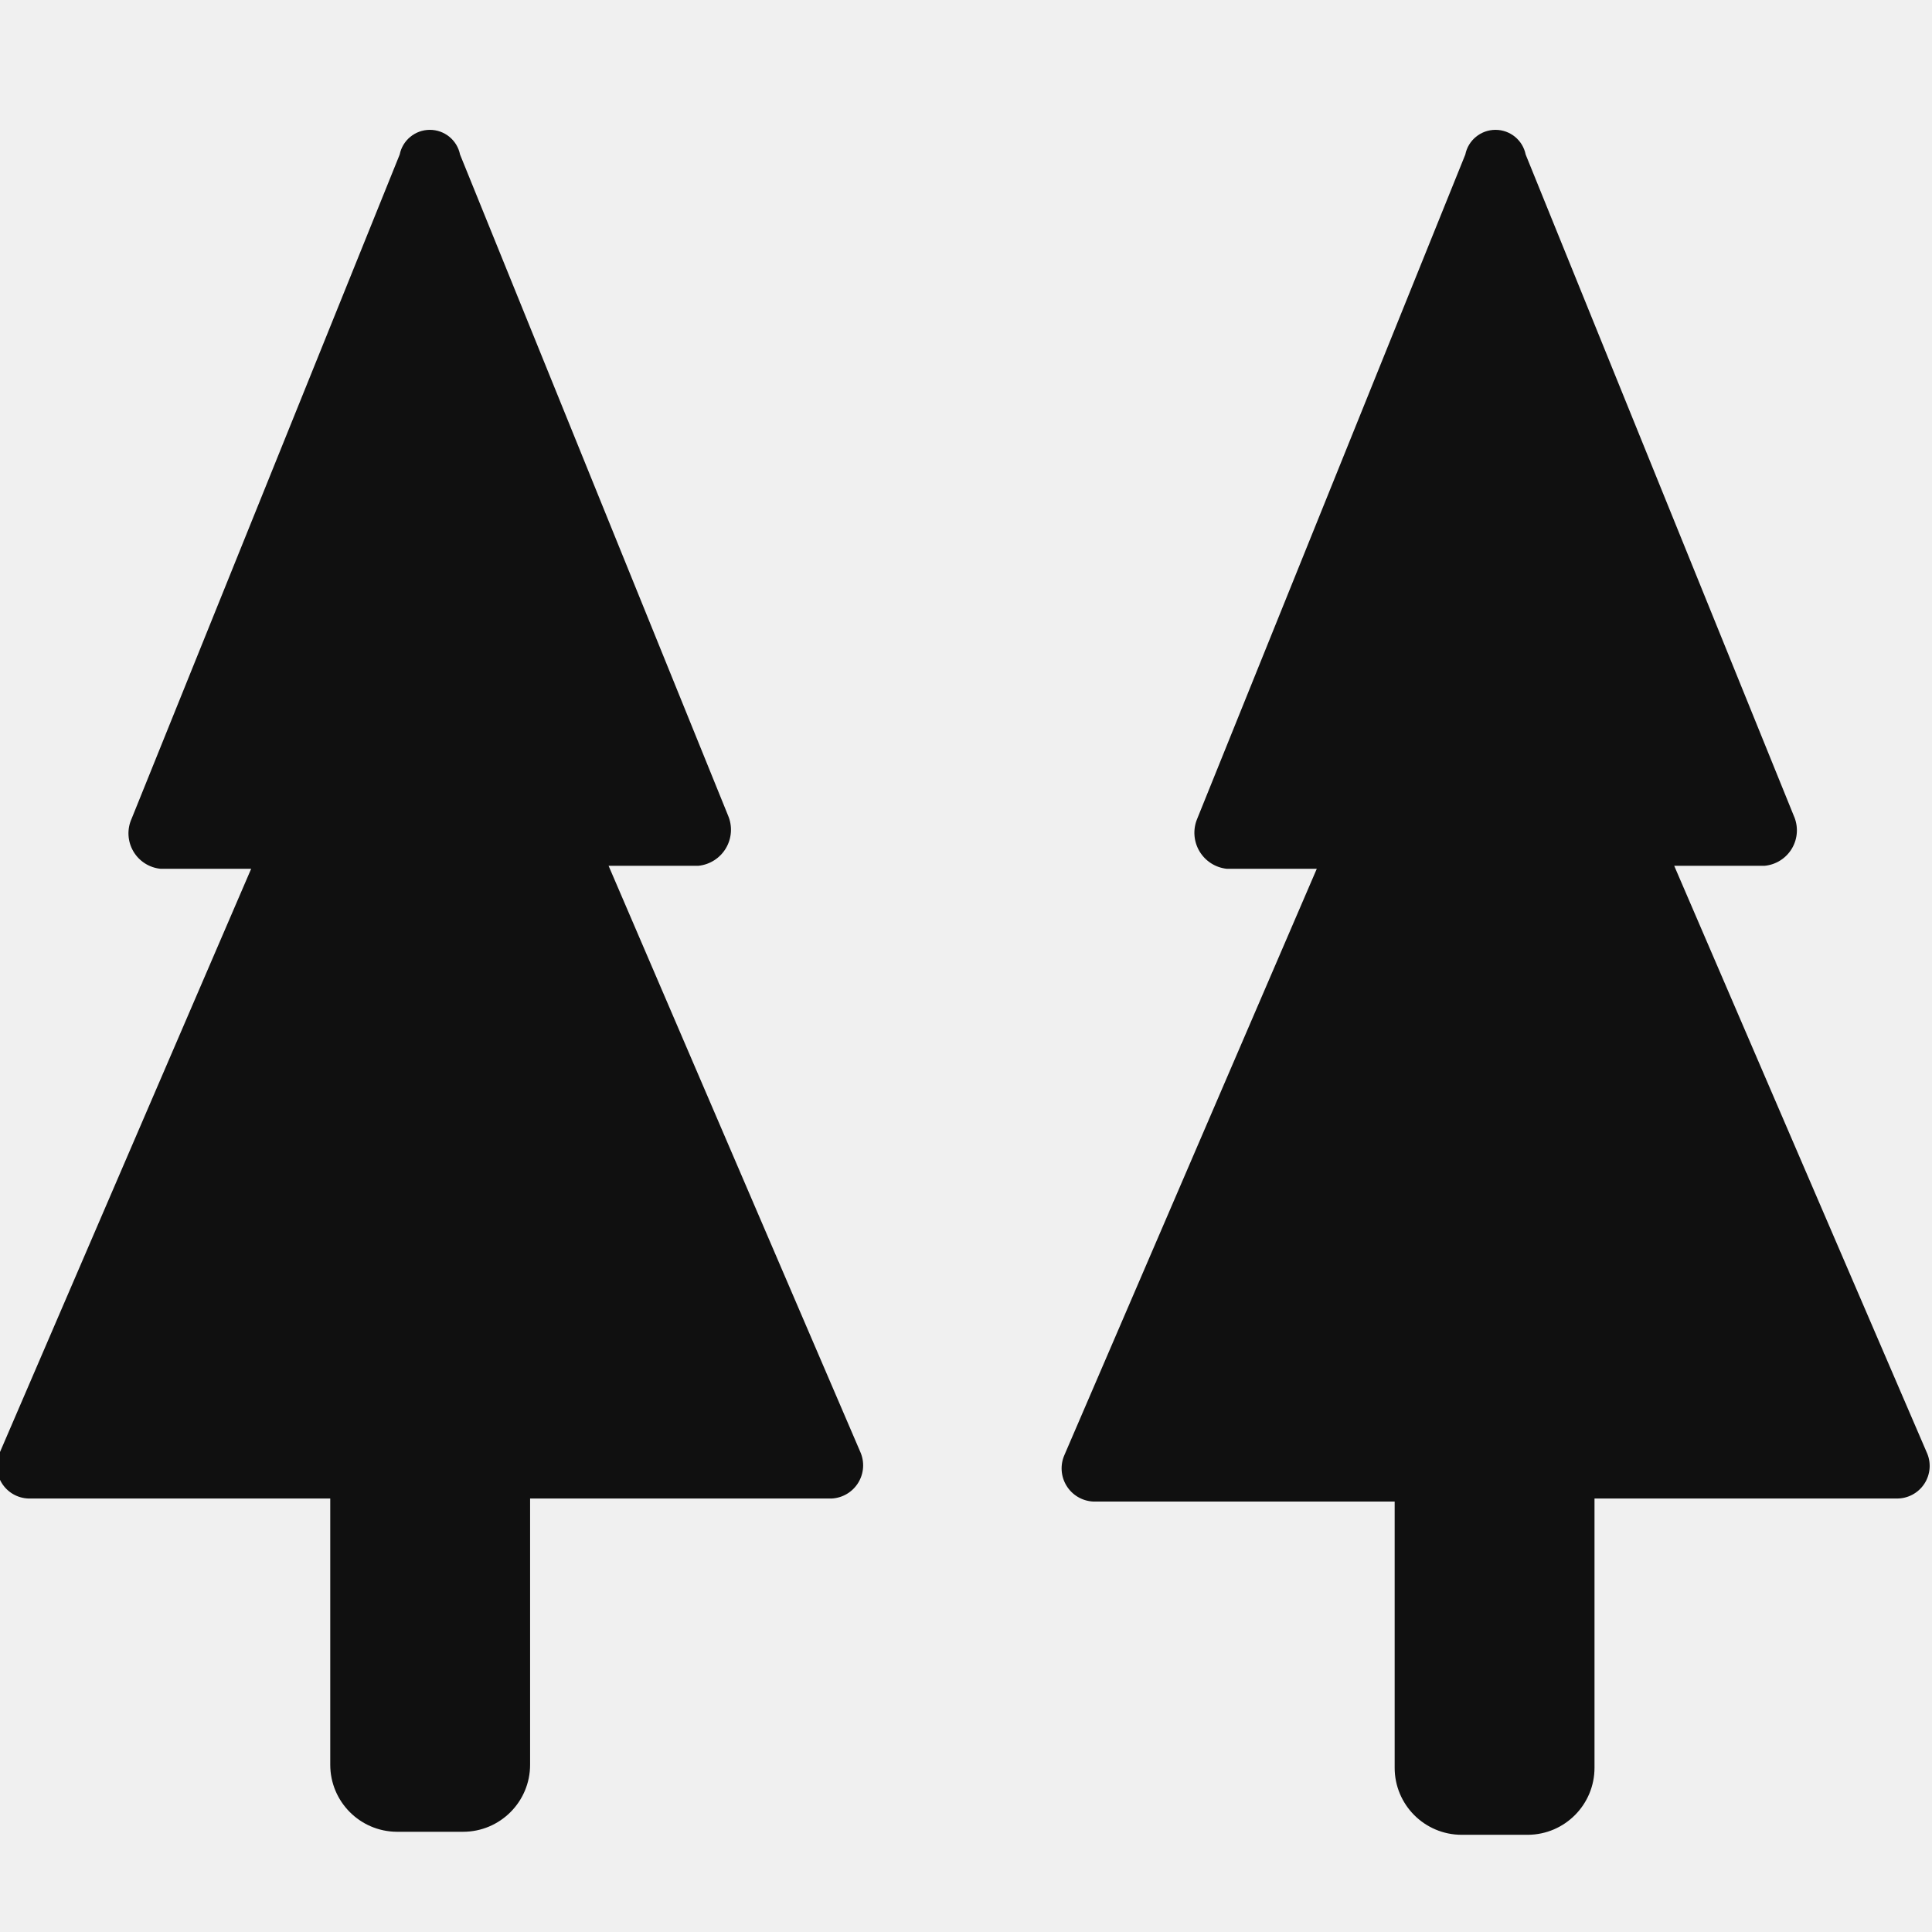
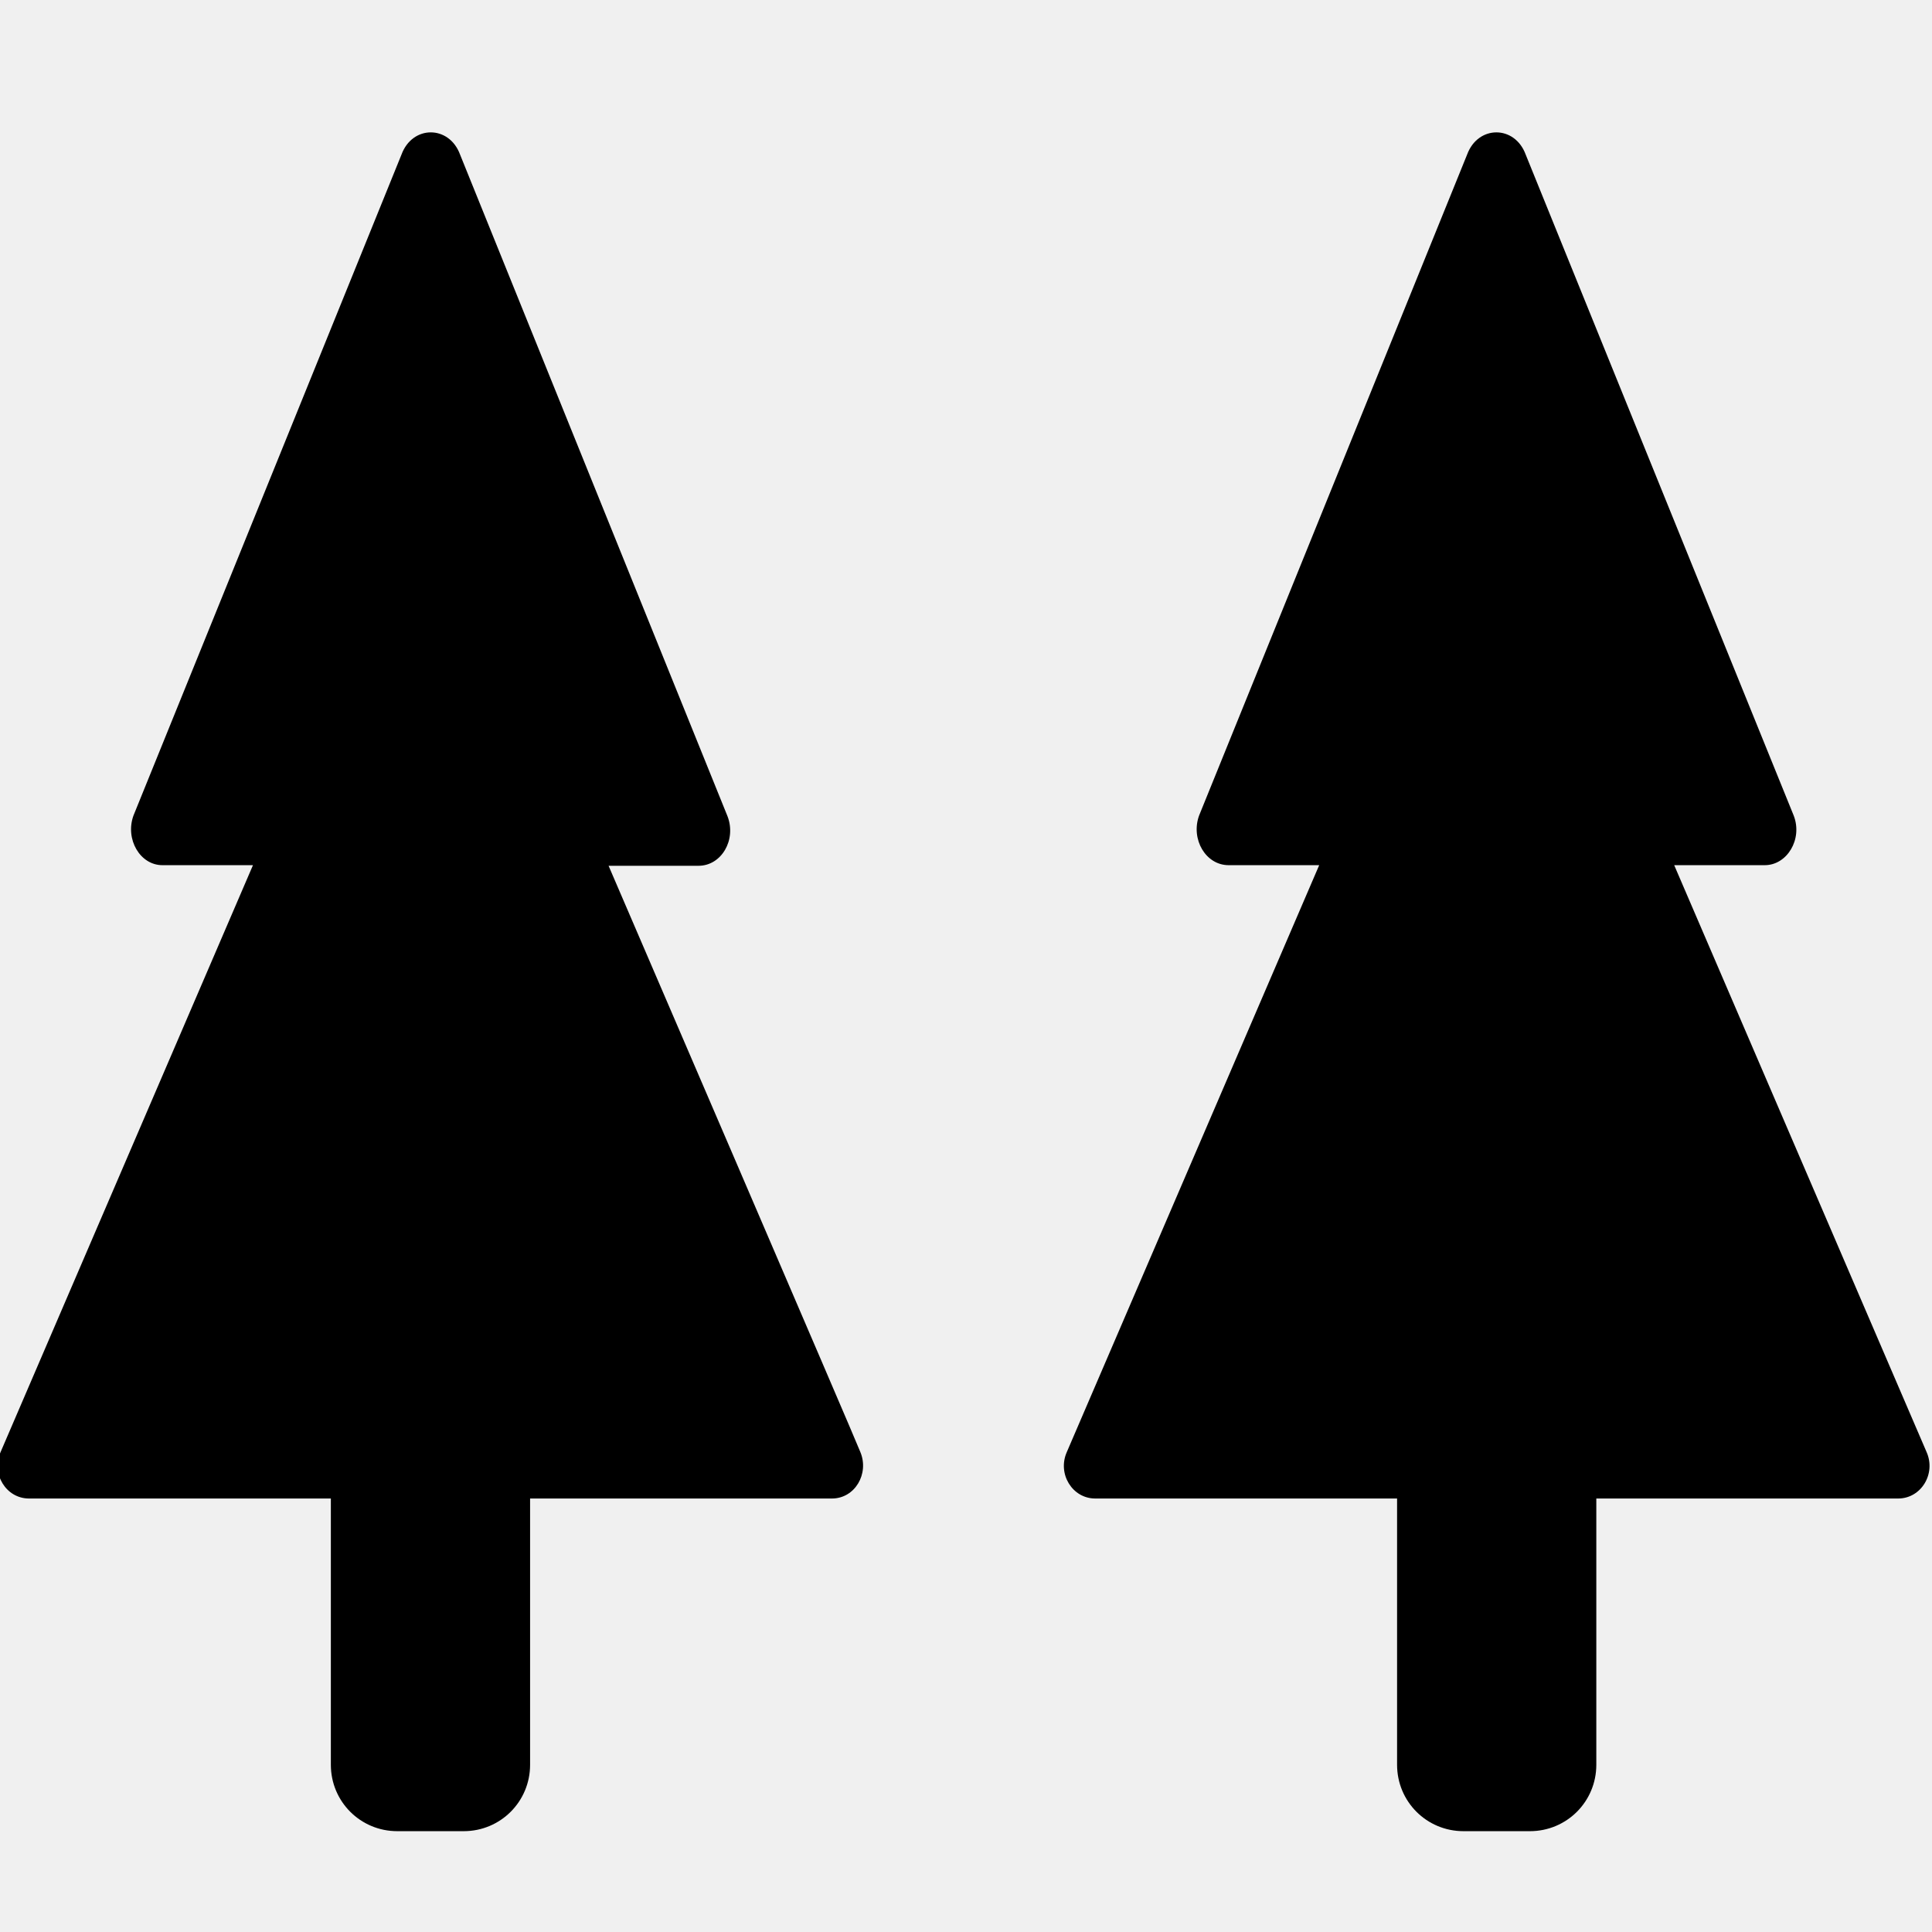
- <svg xmlns="http://www.w3.org/2000/svg" width="32" height="32" viewBox="0 0 32 32">
-   <defs>
-     <mask id="a" x="-0.04" y="0" width="32.04" height="32" maskUnits="userSpaceOnUse">
-       <path d="M31.91,24.05l-4.18-9.71h1.5a.59.59,0,0,0,.48-.83L25.27,2.56a.51.51,0,0,0-1,0l-4.44,11a.6.6,0,0,0,.49.83h1.49l-4.18,9.71a.55.55,0,0,0,.47.77h5v4.41a1.11,1.11,0,0,0,1.11,1.11h1.1a1.11,1.11,0,0,0,1.1-1.11V24.82h5A.54.54,0,0,0,31.91,24.05ZM10.08,14.34h1.49a.6.6,0,0,0,.49-.83L7.62,2.56a.51.51,0,0,0-1,0l-4.44,11a.59.59,0,0,0,.48.83h1.5L0,24.05a.54.54,0,0,0,.47.77h5v4.41a1.11,1.11,0,0,0,1.1,1.11h1.1a1.11,1.11,0,0,0,1.11-1.11V24.82h5a.55.55,0,0,0,.47-.77Z" fill="#fff" fill-rule="evenodd" />
-     </mask>
-   </defs>
-   <g mask="url(#a)">
-     <path d="M0,0H32V32H0Z" fill="#101010" fill-rule="evenodd" />
-   </g>
+ <svg xmlns="http://www.w3.org/2000/svg" version="1.1" id="Layer_1" x="0px" y="0px" width="32px" height="32px" viewBox="0 0 32 32" enable-background="new 0 0 32 32" xml:space="preserve">
+   <path id="a_2_" fill-rule="evenodd" clip-rule="evenodd" d="M31.91,24.05l-4.18-9.72h1.5c0.37,0,0.63-0.43,0.48-0.82L25.27,2.56  c-0.18-0.49-0.79-0.49-0.97,0l-4.44,10.95c-0.14,0.39,0.11,0.82,0.49,0.82h1.5l-4.18,9.72c-0.16,0.36,0.09,0.77,0.47,0.77h5v4.41  c0,0.61,0.49,1.1,1.1,1.1h1.1c0.61,0,1.1-0.49,1.1-1.1v-4.41h5C31.82,24.82,32.07,24.41,31.91,24.05z M10.08,14.34h1.49  c0.38,0,0.63-0.43,0.48-0.82L7.62,2.56c-0.18-0.49-0.79-0.49-0.97,0L2.21,13.51c-0.14,0.39,0.11,0.82,0.48,0.82h1.5l-4.18,9.72  c-0.16,0.36,0.09,0.77,0.47,0.77h5v4.41c0,0.61,0.49,1.1,1.1,1.1h1.1c0.61,0,1.1-0.49,1.1-1.1v-4.41h5c0.38,0,0.62-0.41,0.47-0.77  C14.26,24.05,10.08,14.34,10.08,14.34z" />
</svg>
